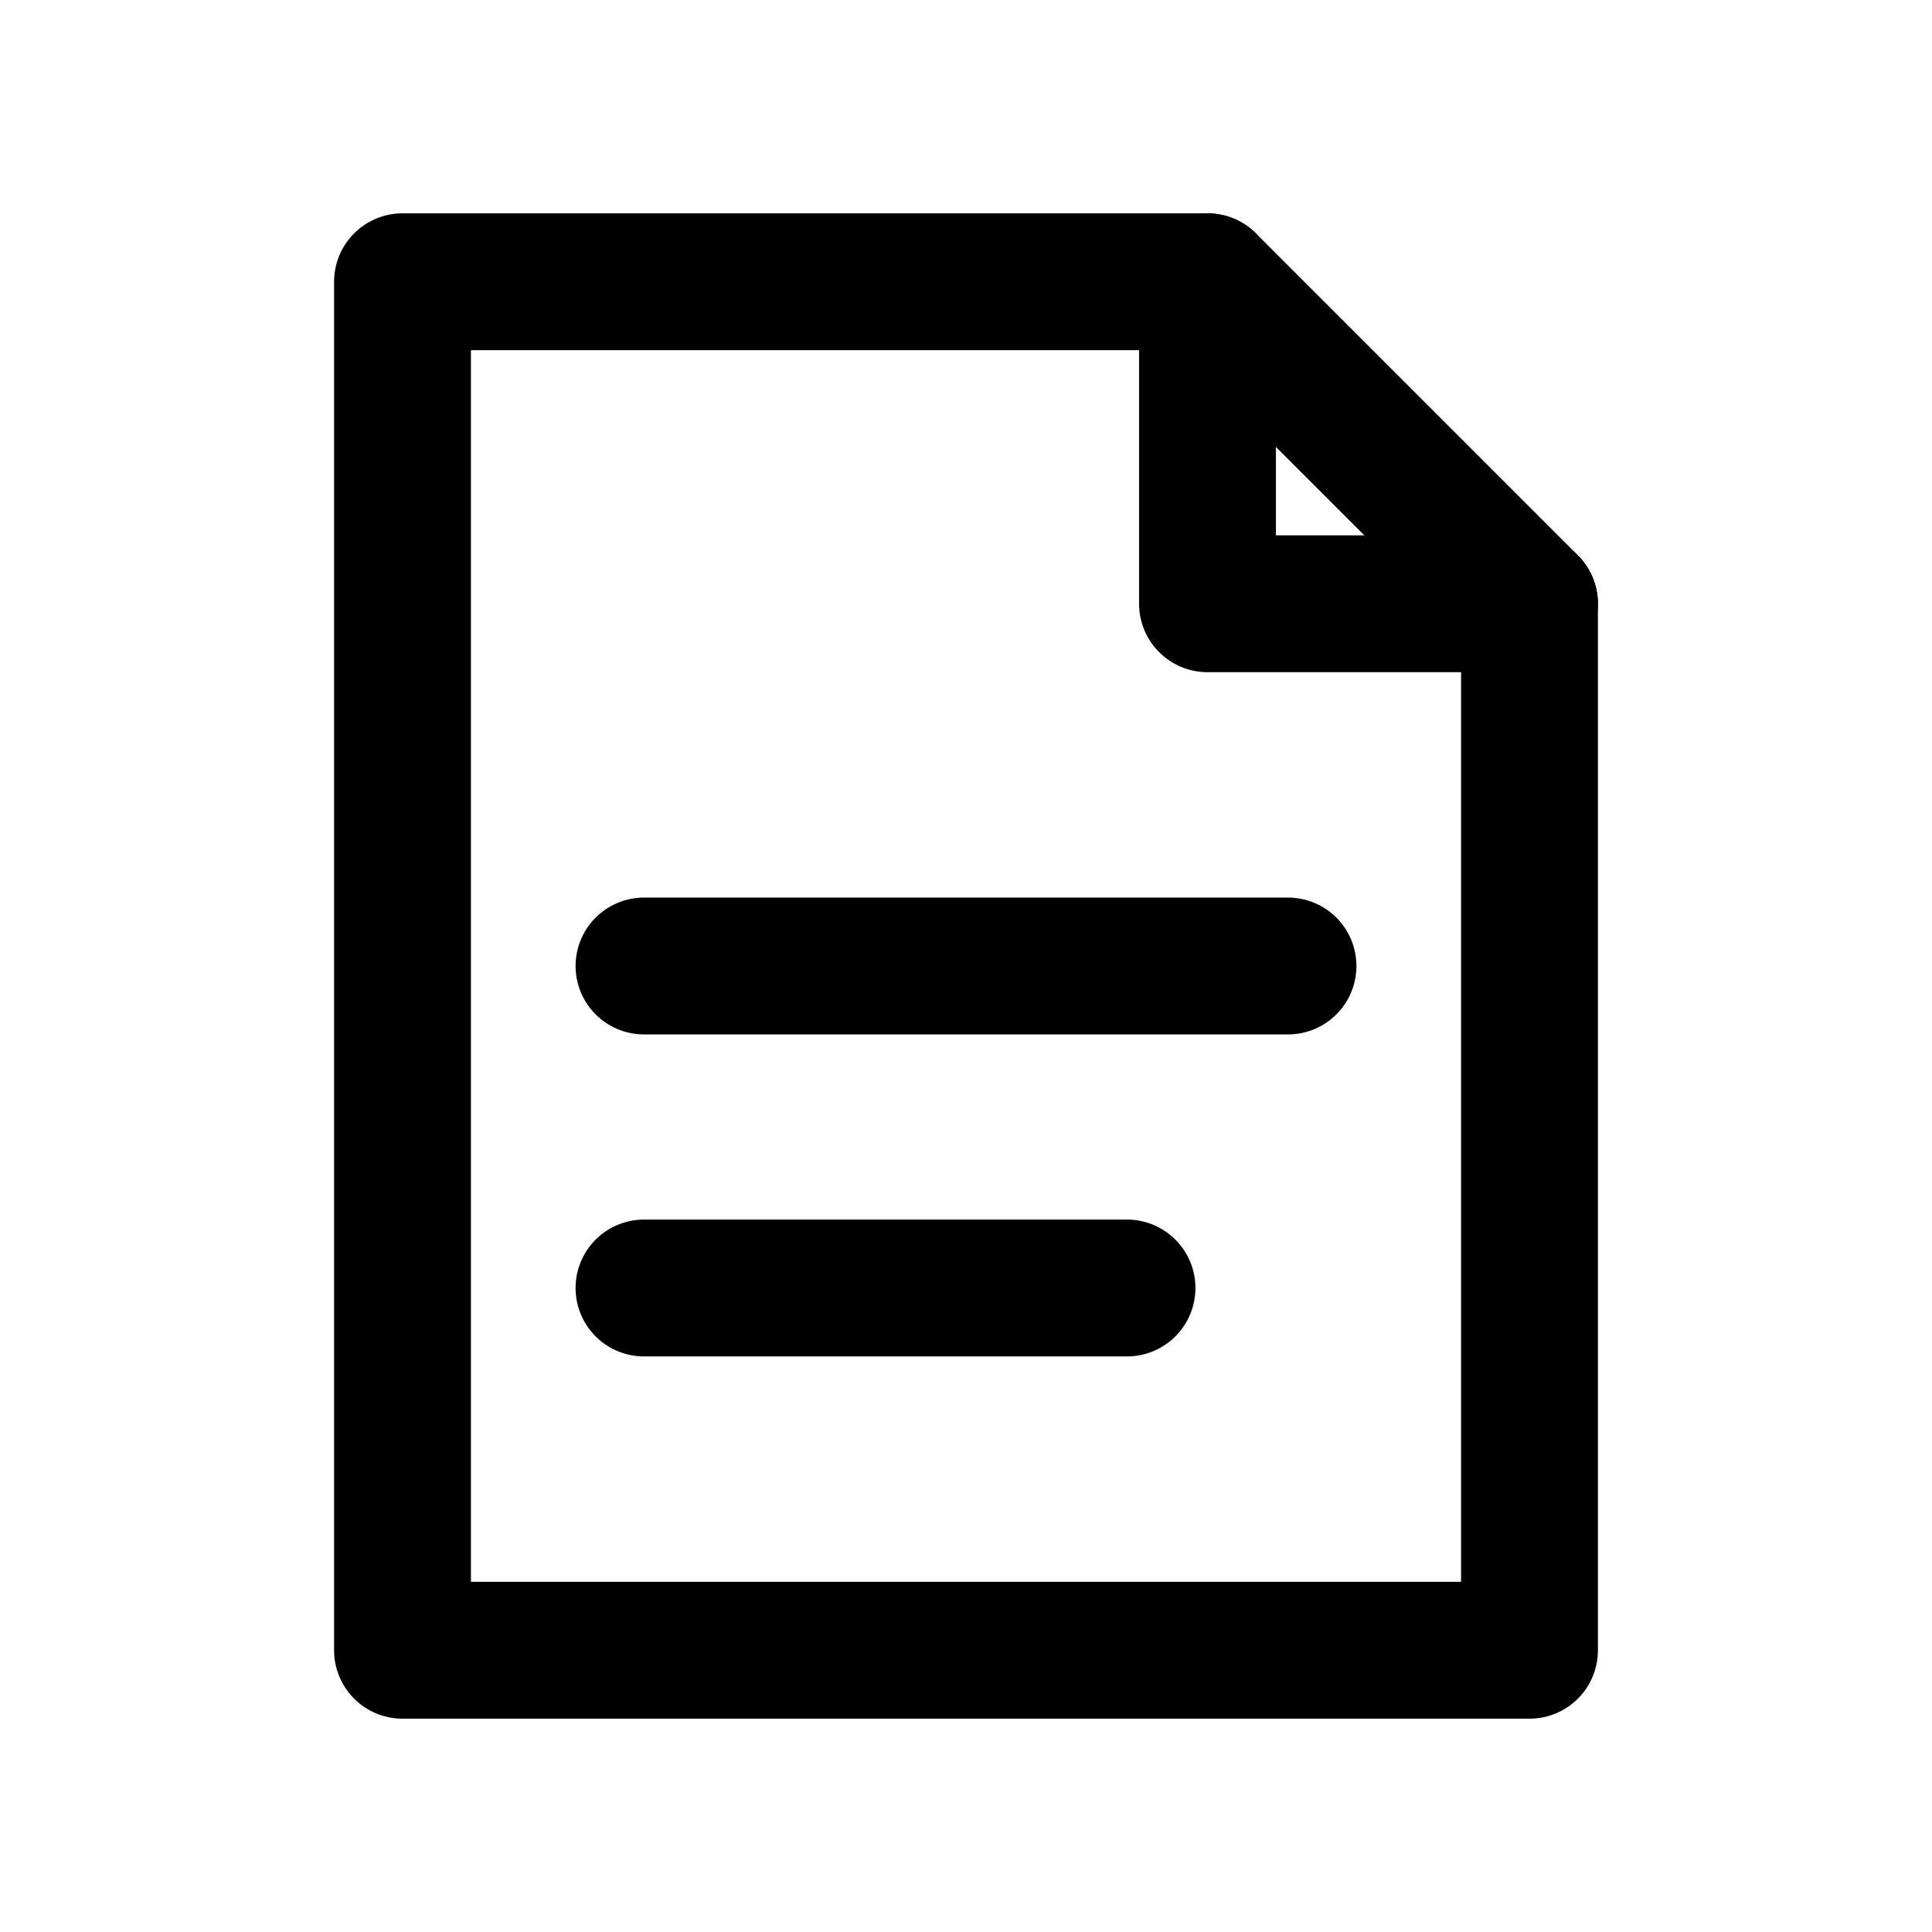
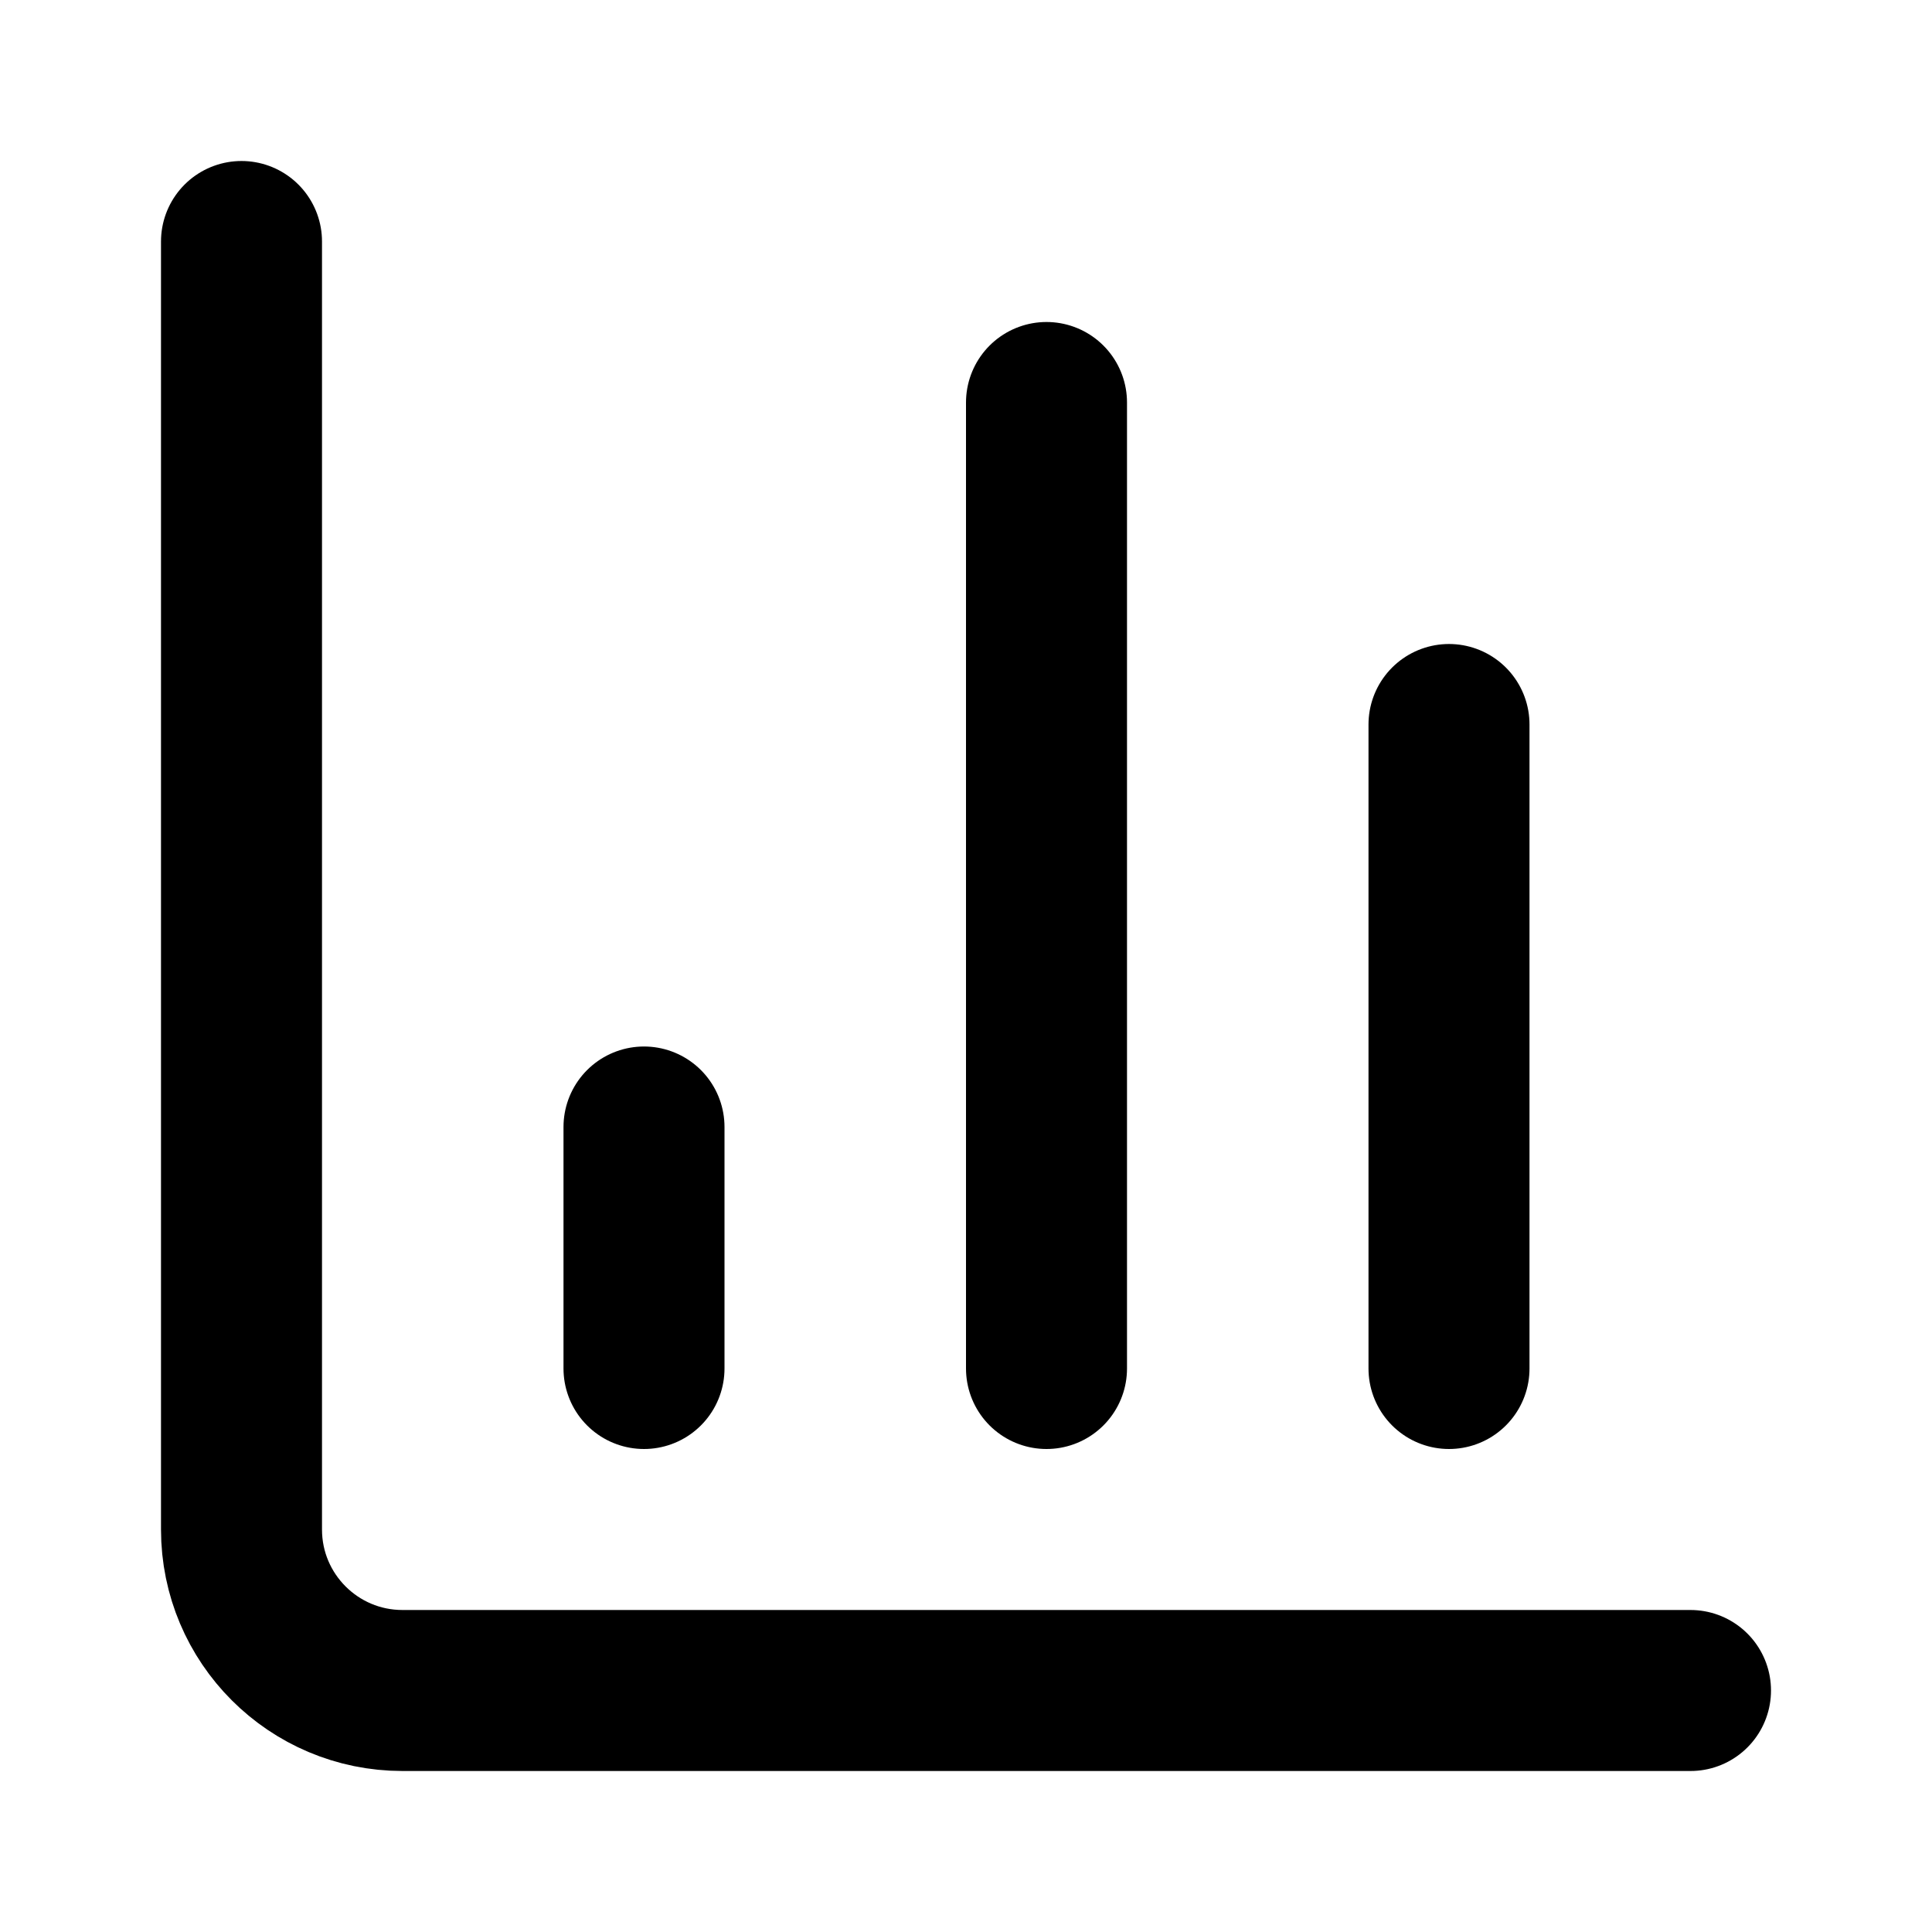
- <svg xmlns="http://www.w3.org/2000/svg" viewBox="0 0 24 24" fill="none" stroke="currentColor" stroke-width="1.7" stroke-linecap="round" stroke-linejoin="round">
-   <path d="M5 3.5h10l4 4V20.5H5z" />
-   <path d="M15 3.5v4h4M8 12h8M8 16h6" />
+ <svg xmlns="http://www.w3.org/2000/svg" width="24" height="24" viewBox="0 0 24 24" fill="none" stroke="currentColor" stroke-width="2" stroke-linecap="round" stroke-linejoin="round">
+   <path d="M3 3v16a2 2 0 0 0 2 2h16" />
+   <path d="M18 17V9" />
+   <path d="M13 17V5" />
+   <path d="M8 17v-3" />
</svg>
